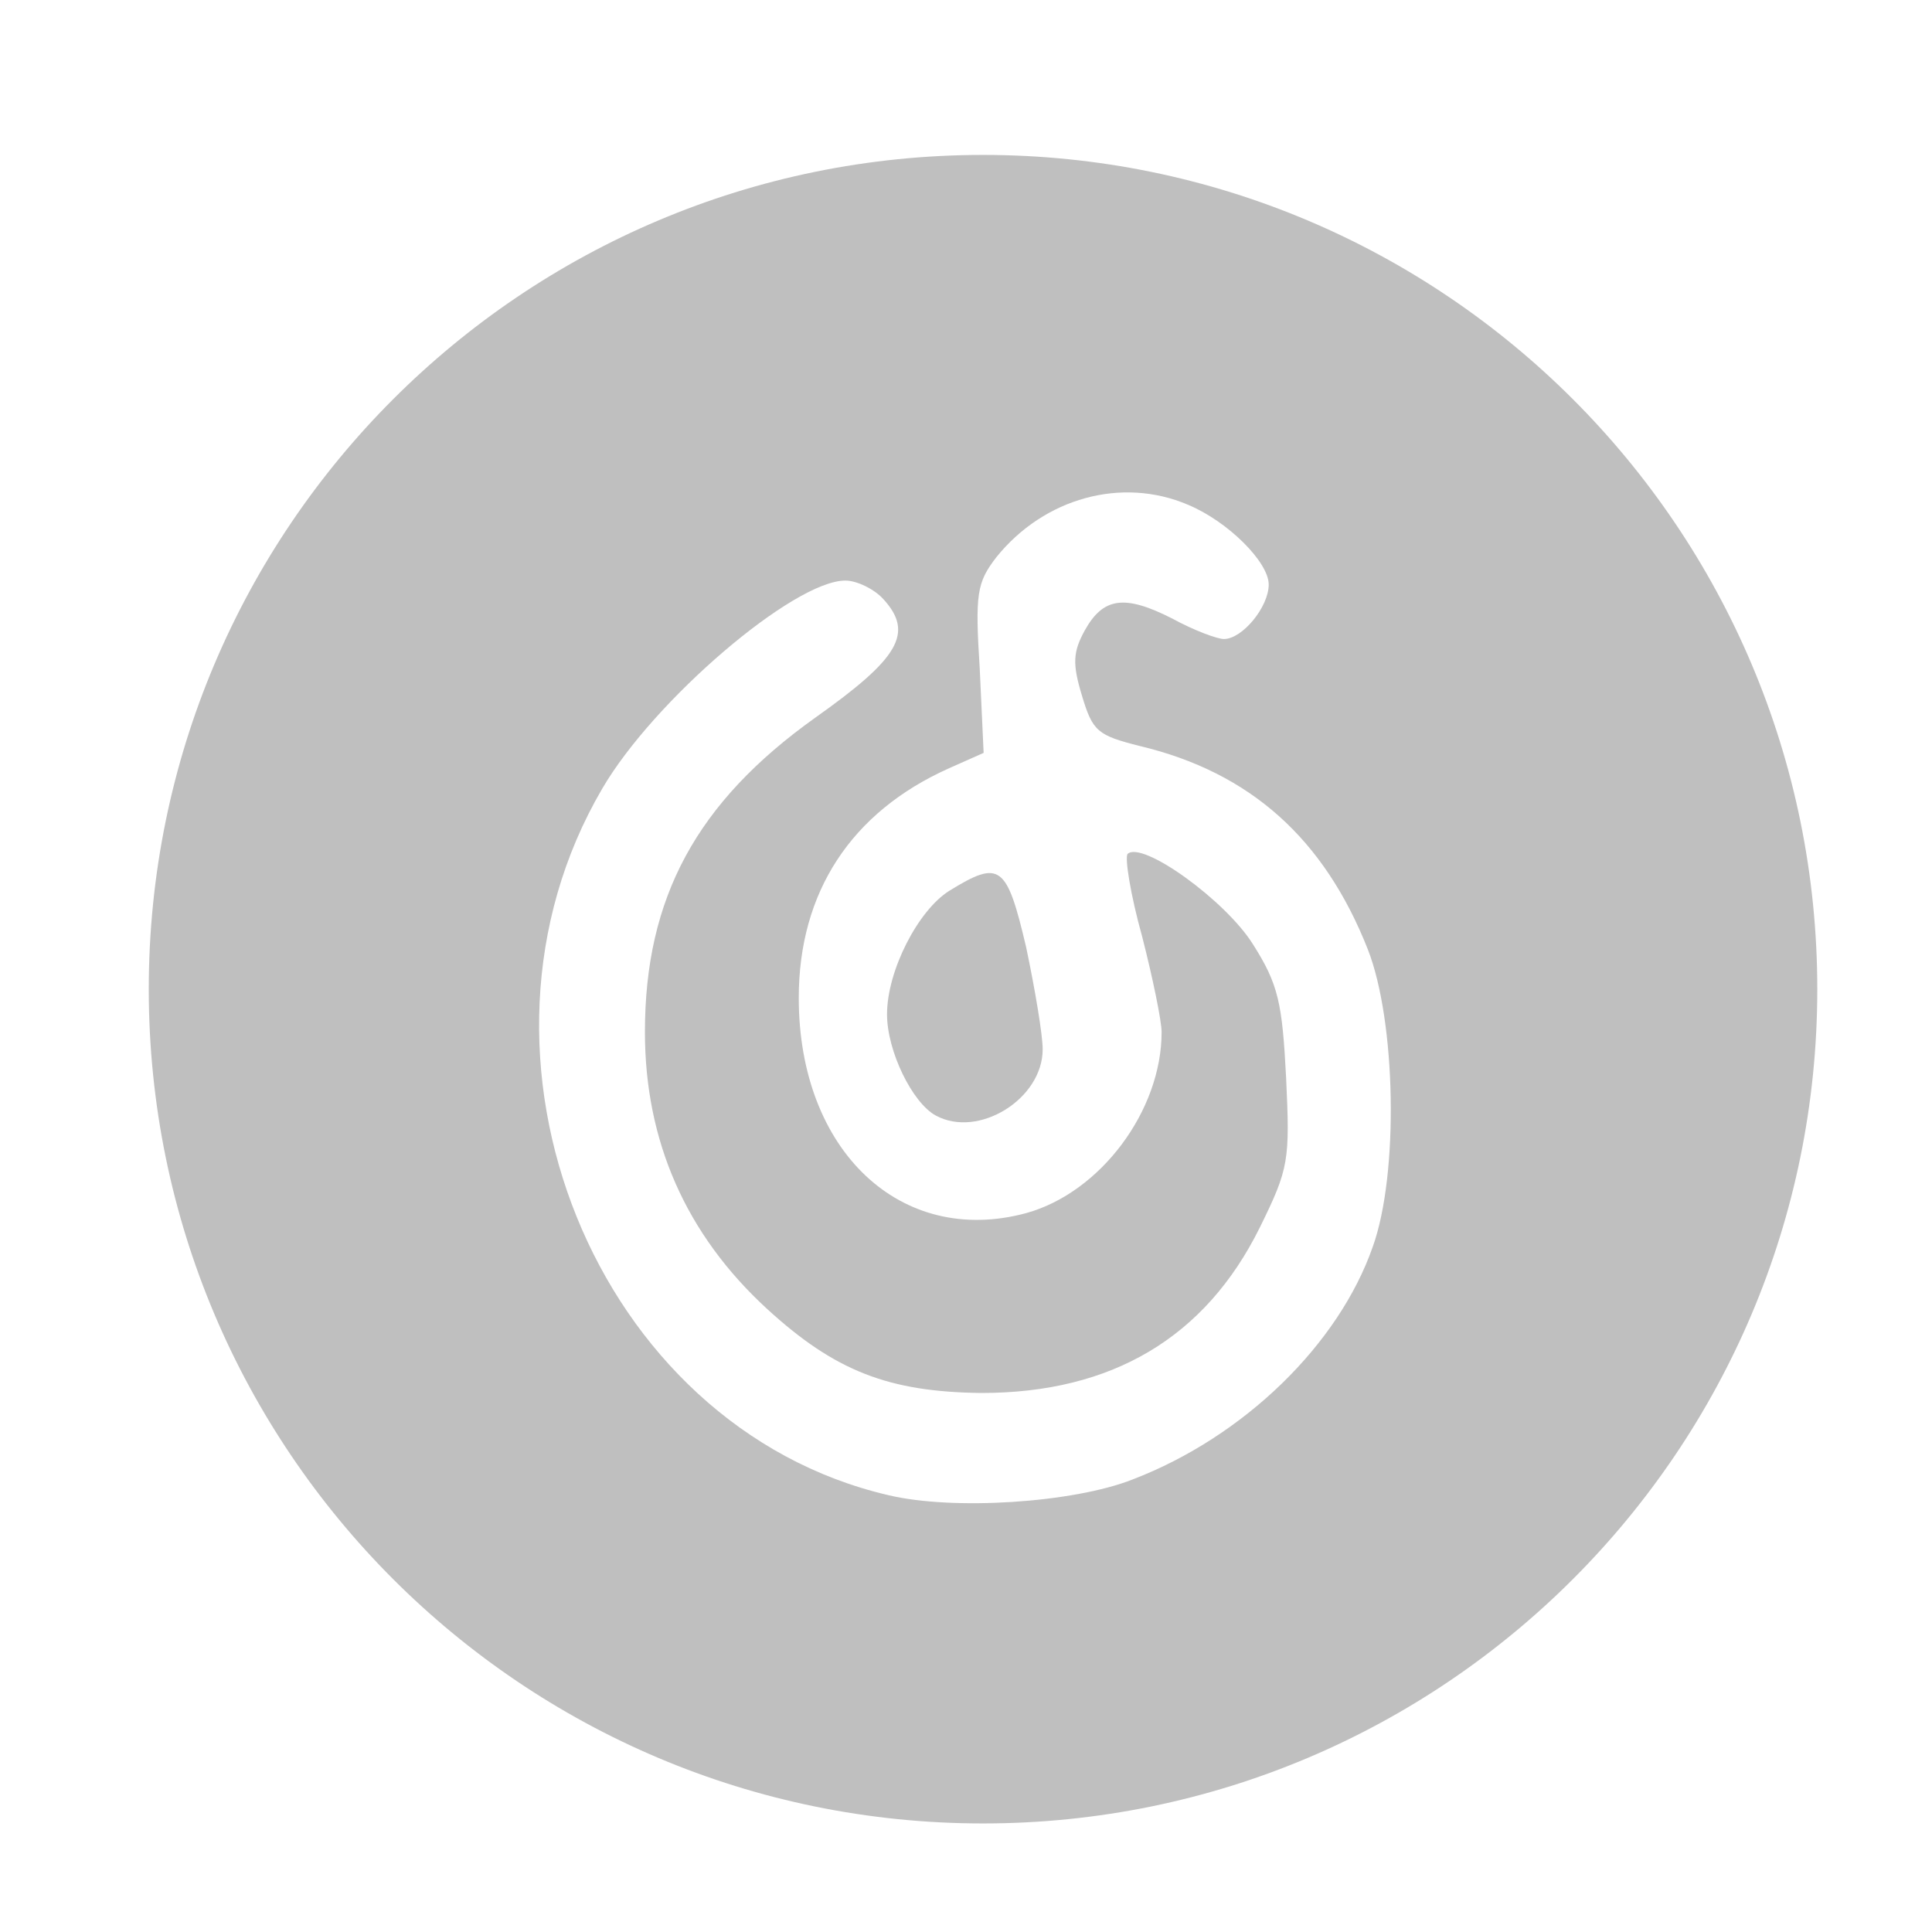
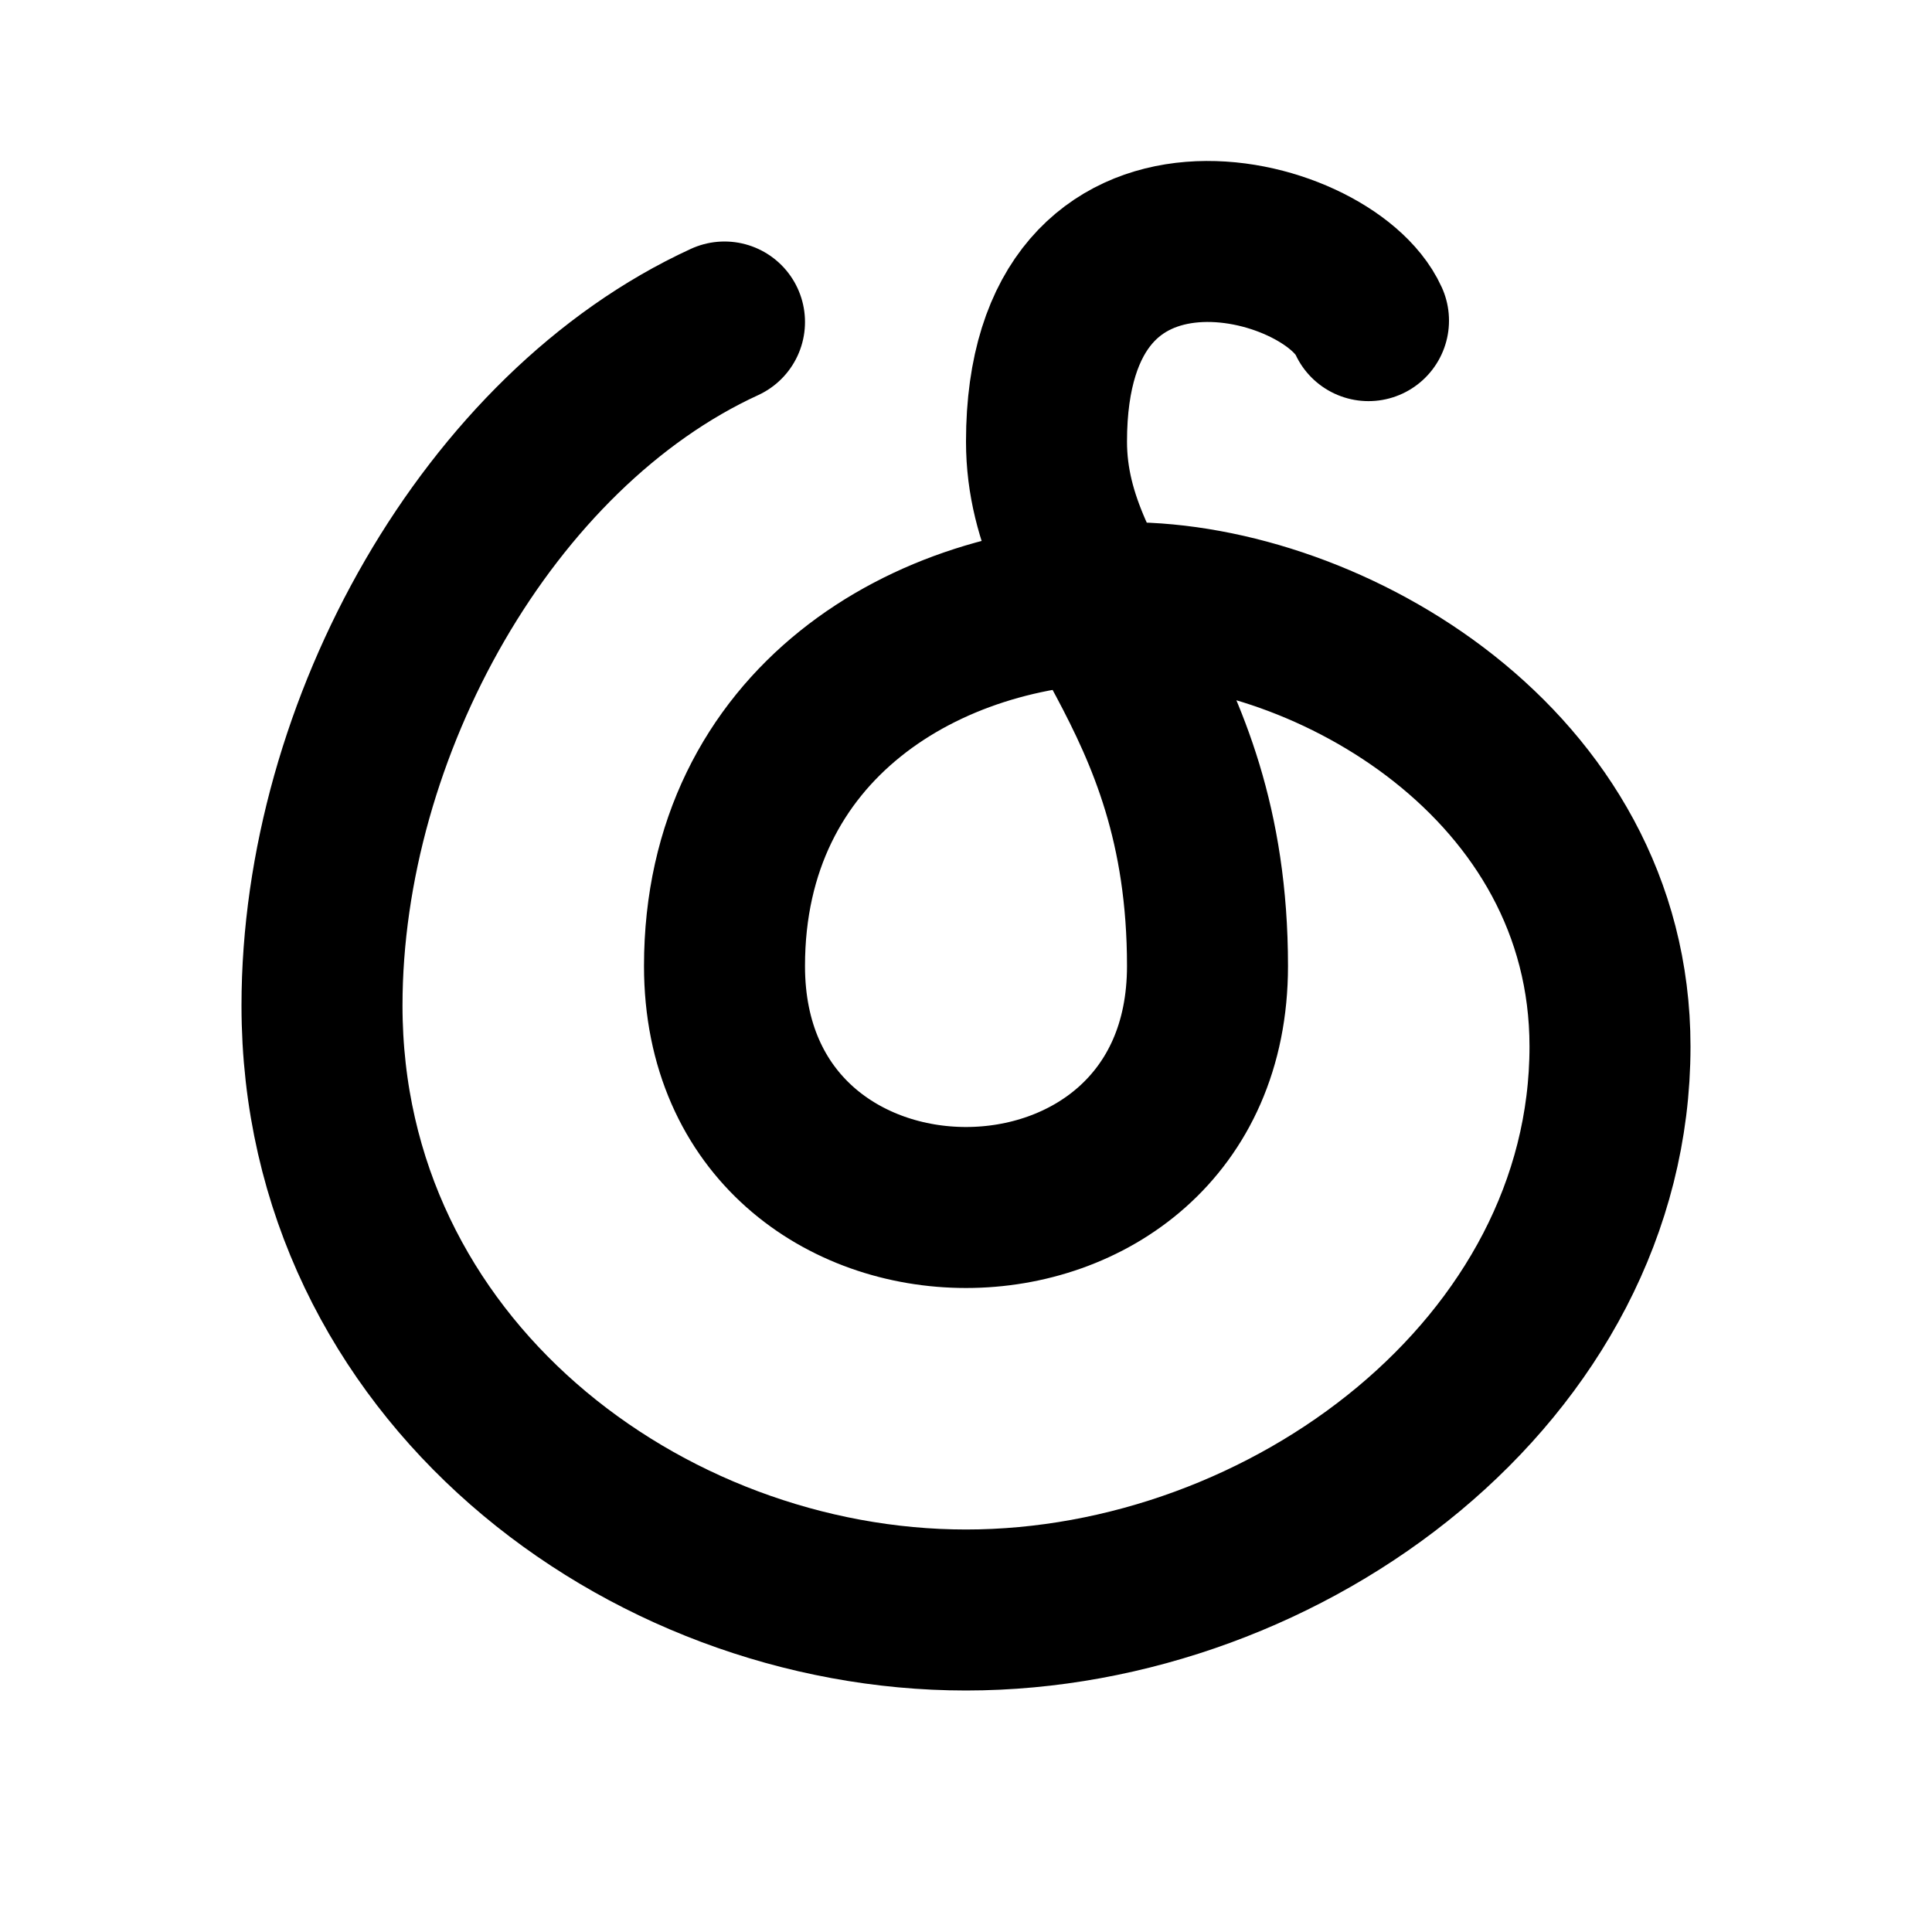
- <svg xmlns="http://www.w3.org/2000/svg" class="icon" style="width:1em;height:1em;vertical-align:middle;fill:currentColor;overflow:hidden" viewBox="0 0 1024 1024">
-   <path fill="#bfbfbf" d="M521.024 82.112c-244.224 0-442.176 197.952-442.176 442.176S276.8 966.464 521.024 966.464 963.2 768.512 963.2 524.288 765.248 82.112 521.024 82.112m206.528 578.816c-18.048 51.584-68.096 100.544-127.36 123.264-31.424 12.352-94.912 16.512-129.408 8.256-155.264-36.16-234.624-232.576-151.616-374.4 27.328-46.912 101.568-110.336 128.896-110.336 6.208 0 15.488 4.672 20.096 9.792 16.512 18.048 8.256 31.488-36.096 62.912-62.912 44.864-90.24 95.424-90.24 166.592 0 57.728 21.632 107.264 64.96 146.944 35.584 32.512 63.936 43.84 113.472 44.352 69.12 0 118.592-29.376 147.456-87.68 15.488-31.424 16-35.584 13.952-79.424-2.048-39.68-4.096-49.472-17.536-70.656-14.464-23.232-58.752-55.168-66.496-47.936-1.536 2.048 1.536 21.632 7.744 43.84 5.696 22.208 10.304 44.864 10.304 50.56 0 41.792-32.512 85.056-71.68 95.936-66.496 18.048-120.64-33.024-120.64-113.984 0-56.192 27.84-98.496 79.424-121.664l18.56-8.256-2.048-44.352c-2.56-40.192-1.536-45.888 8.768-59.328 25.28-31.424 66.496-42.816 101.568-27.84 21.12 8.768 42.816 30.4 42.816 42.304 0 11.84-13.952 28.864-23.744 28.864-3.584 0-16-4.608-27.328-10.816-25.28-12.864-36.608-11.328-46.4 6.208-6.208 11.328-6.72 17.536-1.536 34.56 5.696 19.072 8.256 21.12 30.912 26.816 58.24 13.952 97.472 48.96 120.64 107.776 14.912 38.08 16.512 119.04 2.56 157.696" />
-   <path fill="#bfbfbf" d="M503.168 472.128c-16.512 10.304-33.024 42.304-33.024 65.472 0 19.584 13.44 46.912 25.792 53.632 22.656 12.352 56.704-8.768 56.704-35.072 0-7.744-4.096-32-8.768-54.144-10.304-43.84-13.888-46.4-40.704-29.888" />
+ <svg xmlns="http://www.w3.org/2000/svg" width="24" height="24" viewBox="0 0 24 24" fill="none" stroke="currentColor" stroke-width="2" stroke-linecap="round" stroke-linejoin="round" class="icon icon-tabler icons-tabler-outline icon-tabler-brand-netease-music">
+   <path stroke="none" d="M0 0h24v24H0z" fill="none" />
+   <path d="M9 4c-2.93 1.346 -5 5.046 -5 8.492c0 4.508 4 7.508 8 7.508c4 0 8 -3 8 -7c0 -3.513 -3.5 -5.513 -6 -5.513c-2.5 0 -5 1.513 -5 4.513c0 2 1.5 3 3 3c1.5 0 3 -1 3 -3c0 -3.513 -2 -4.508 -2 -6.515c0 -3.504 3.5 -2.603 4 -1.502" />
</svg>
